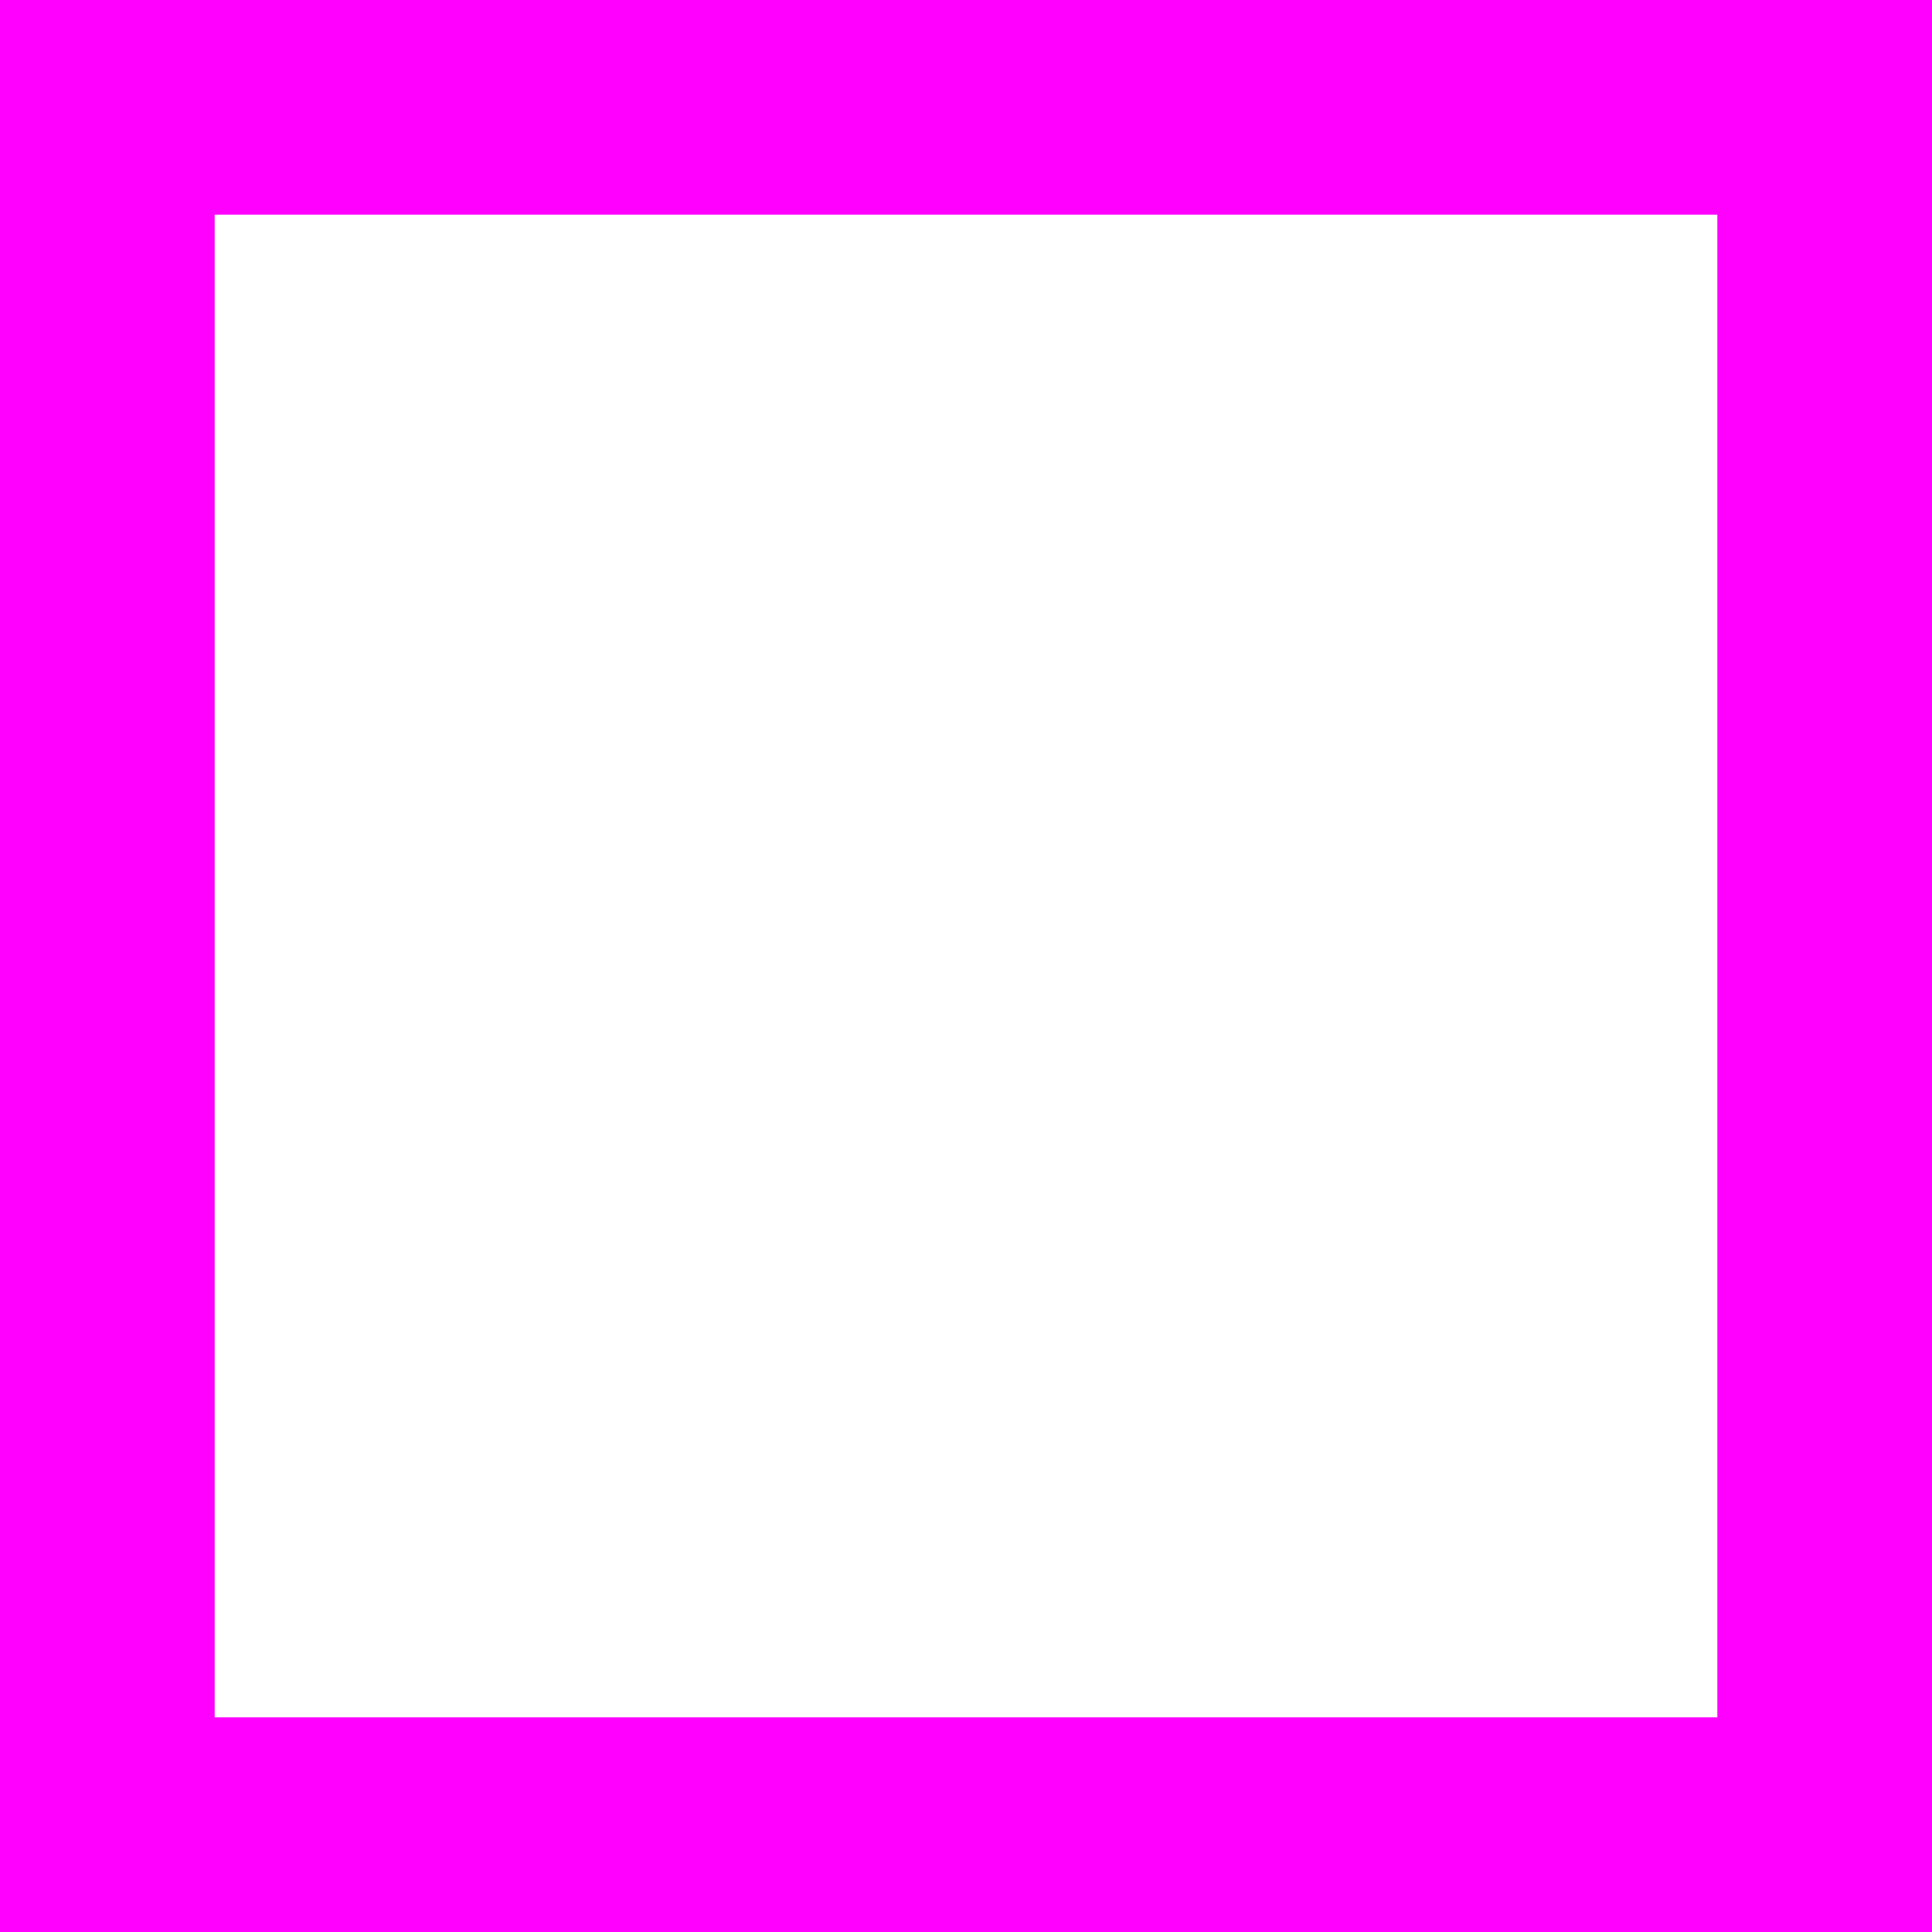
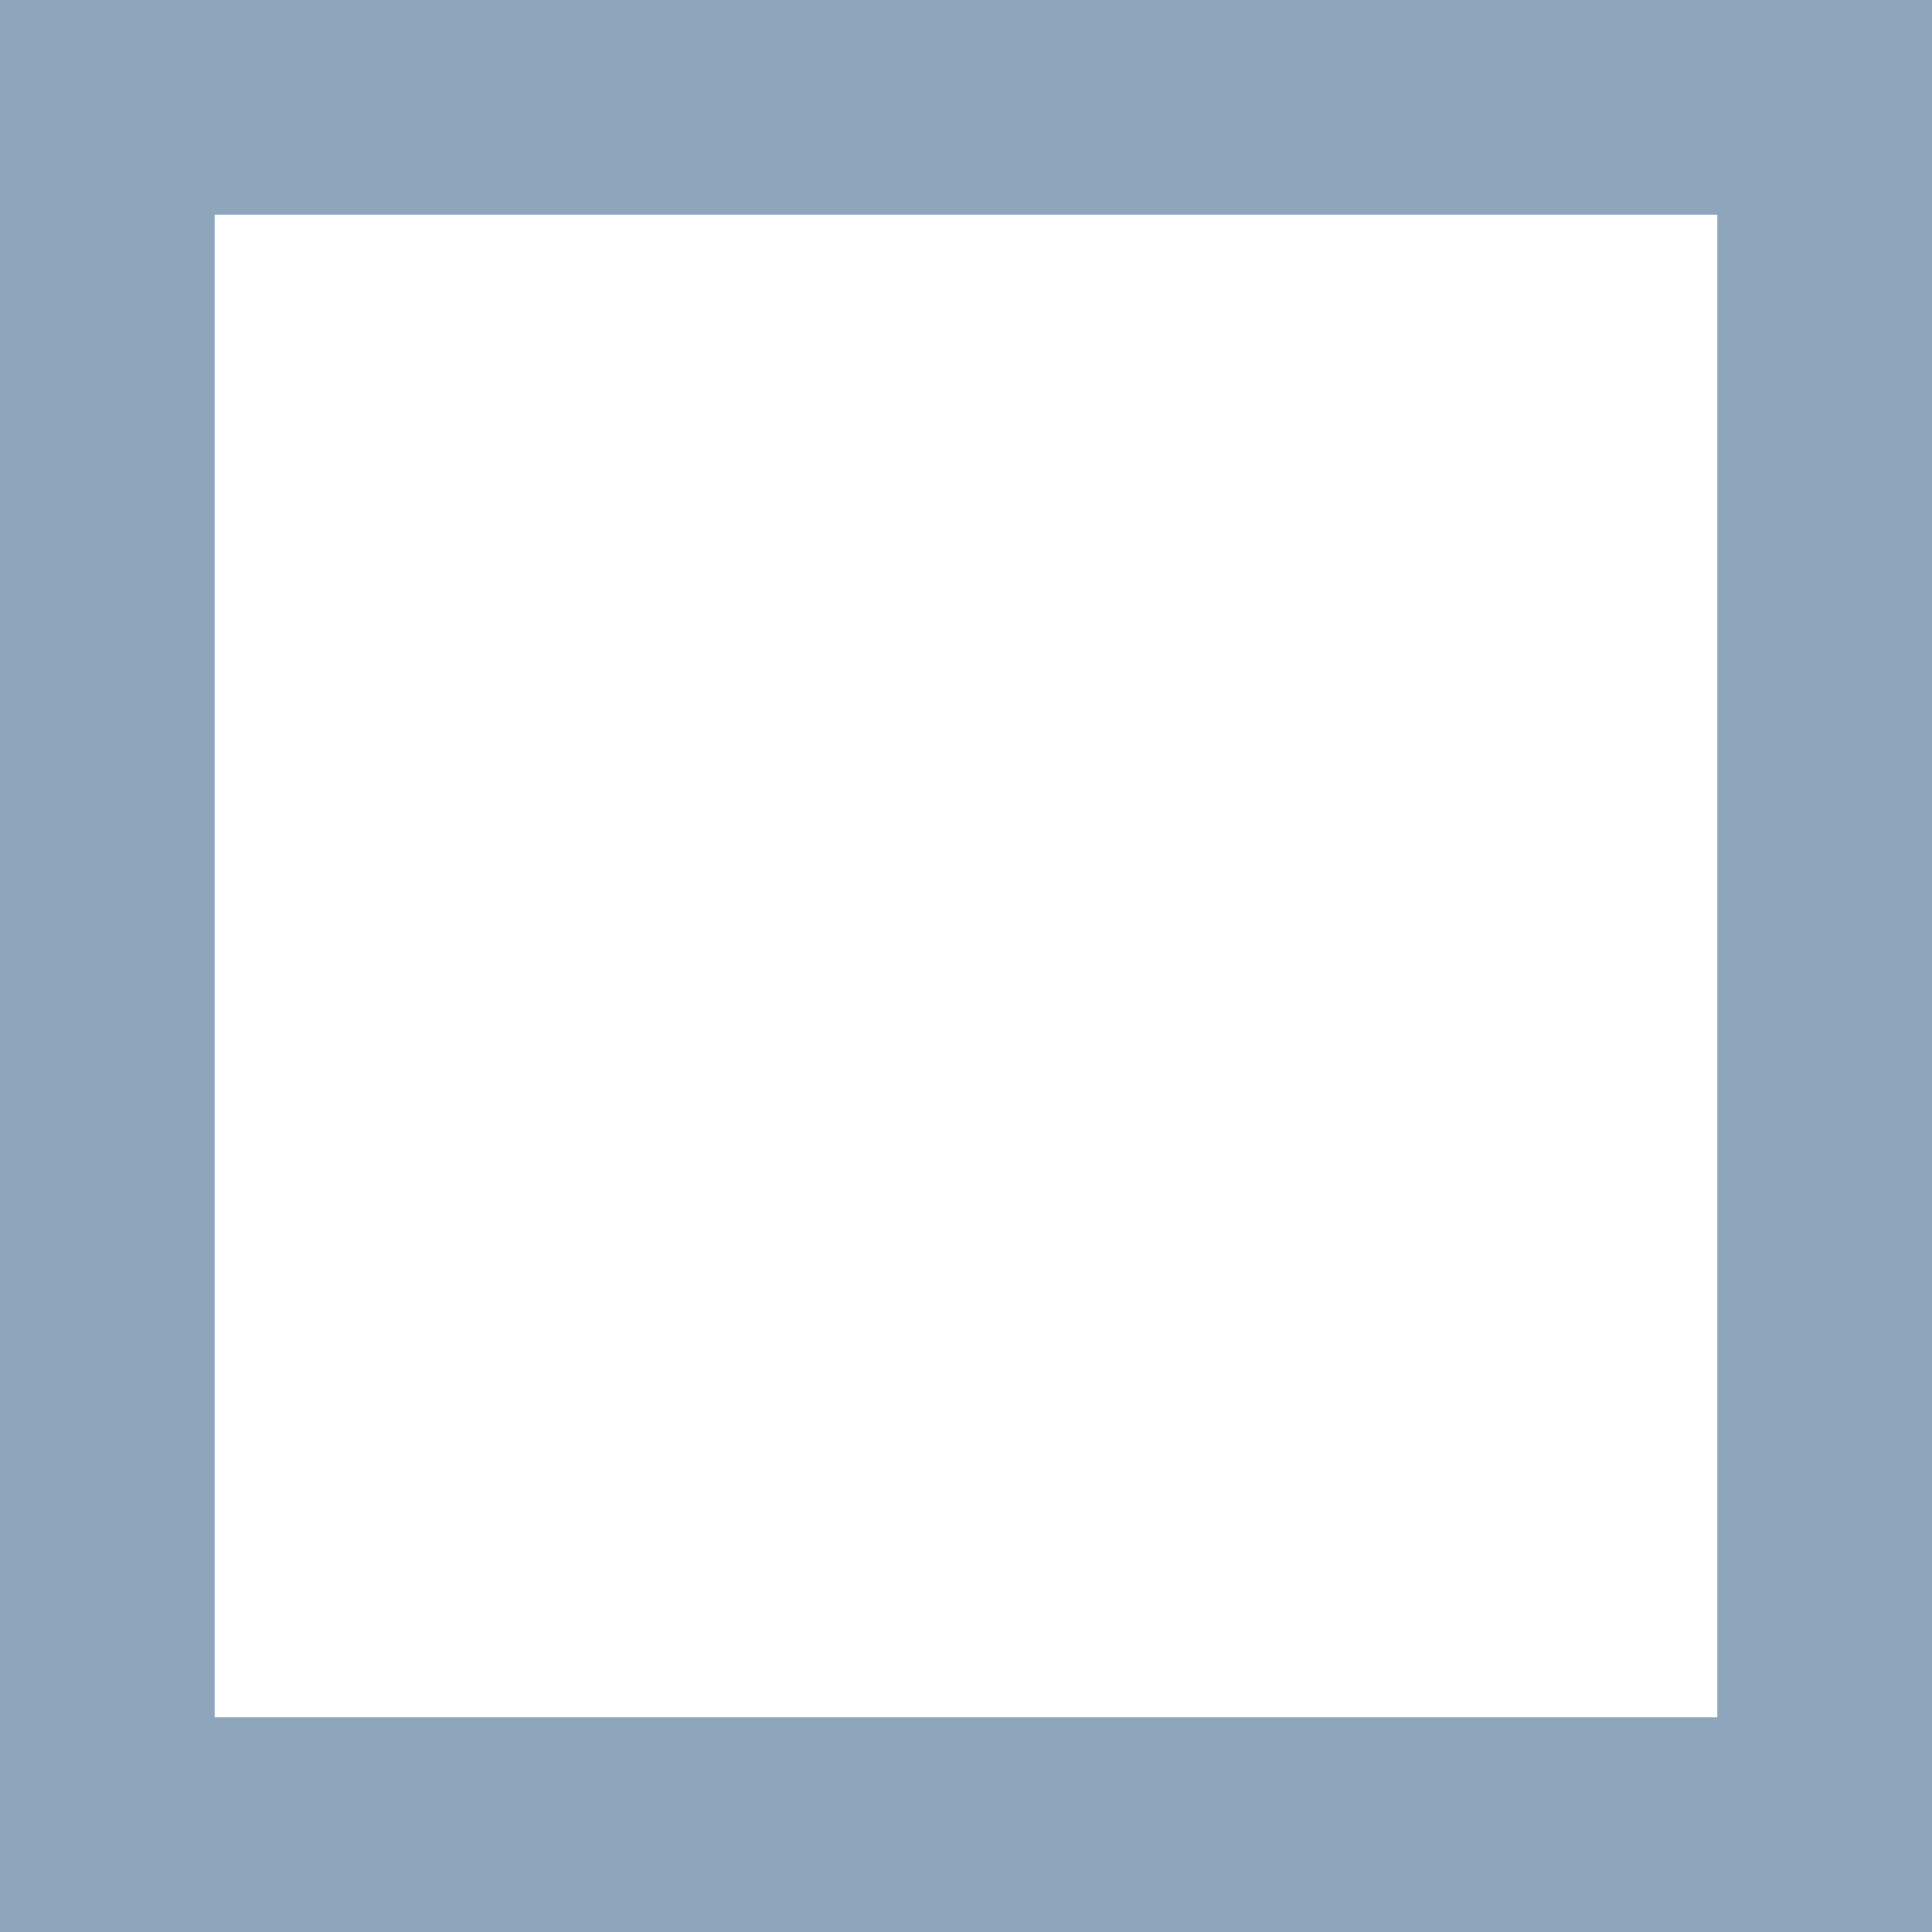
<svg xmlns="http://www.w3.org/2000/svg" width="9" height="9" viewBox="0 0 9 9">
  <g fill="none" fill-rule="evenodd">
    <rect width="9" height="9" />
-     <path fill="#FF00FF" fill-rule="nonzero" d="M1,8 L8,8 L8,1 L1,1 L1,8 Z M0,0 L9,0 L9,9 L0,9 L0,0 Z" />
+     <path fill="#8EA6BB" fill-rule="nonzero" d="M1,8 L8,8 L8,1 L1,1 L1,8 Z M0,0 L9,0 L9,9 L0,9 L0,0 Z" />
  </g>
</svg>
